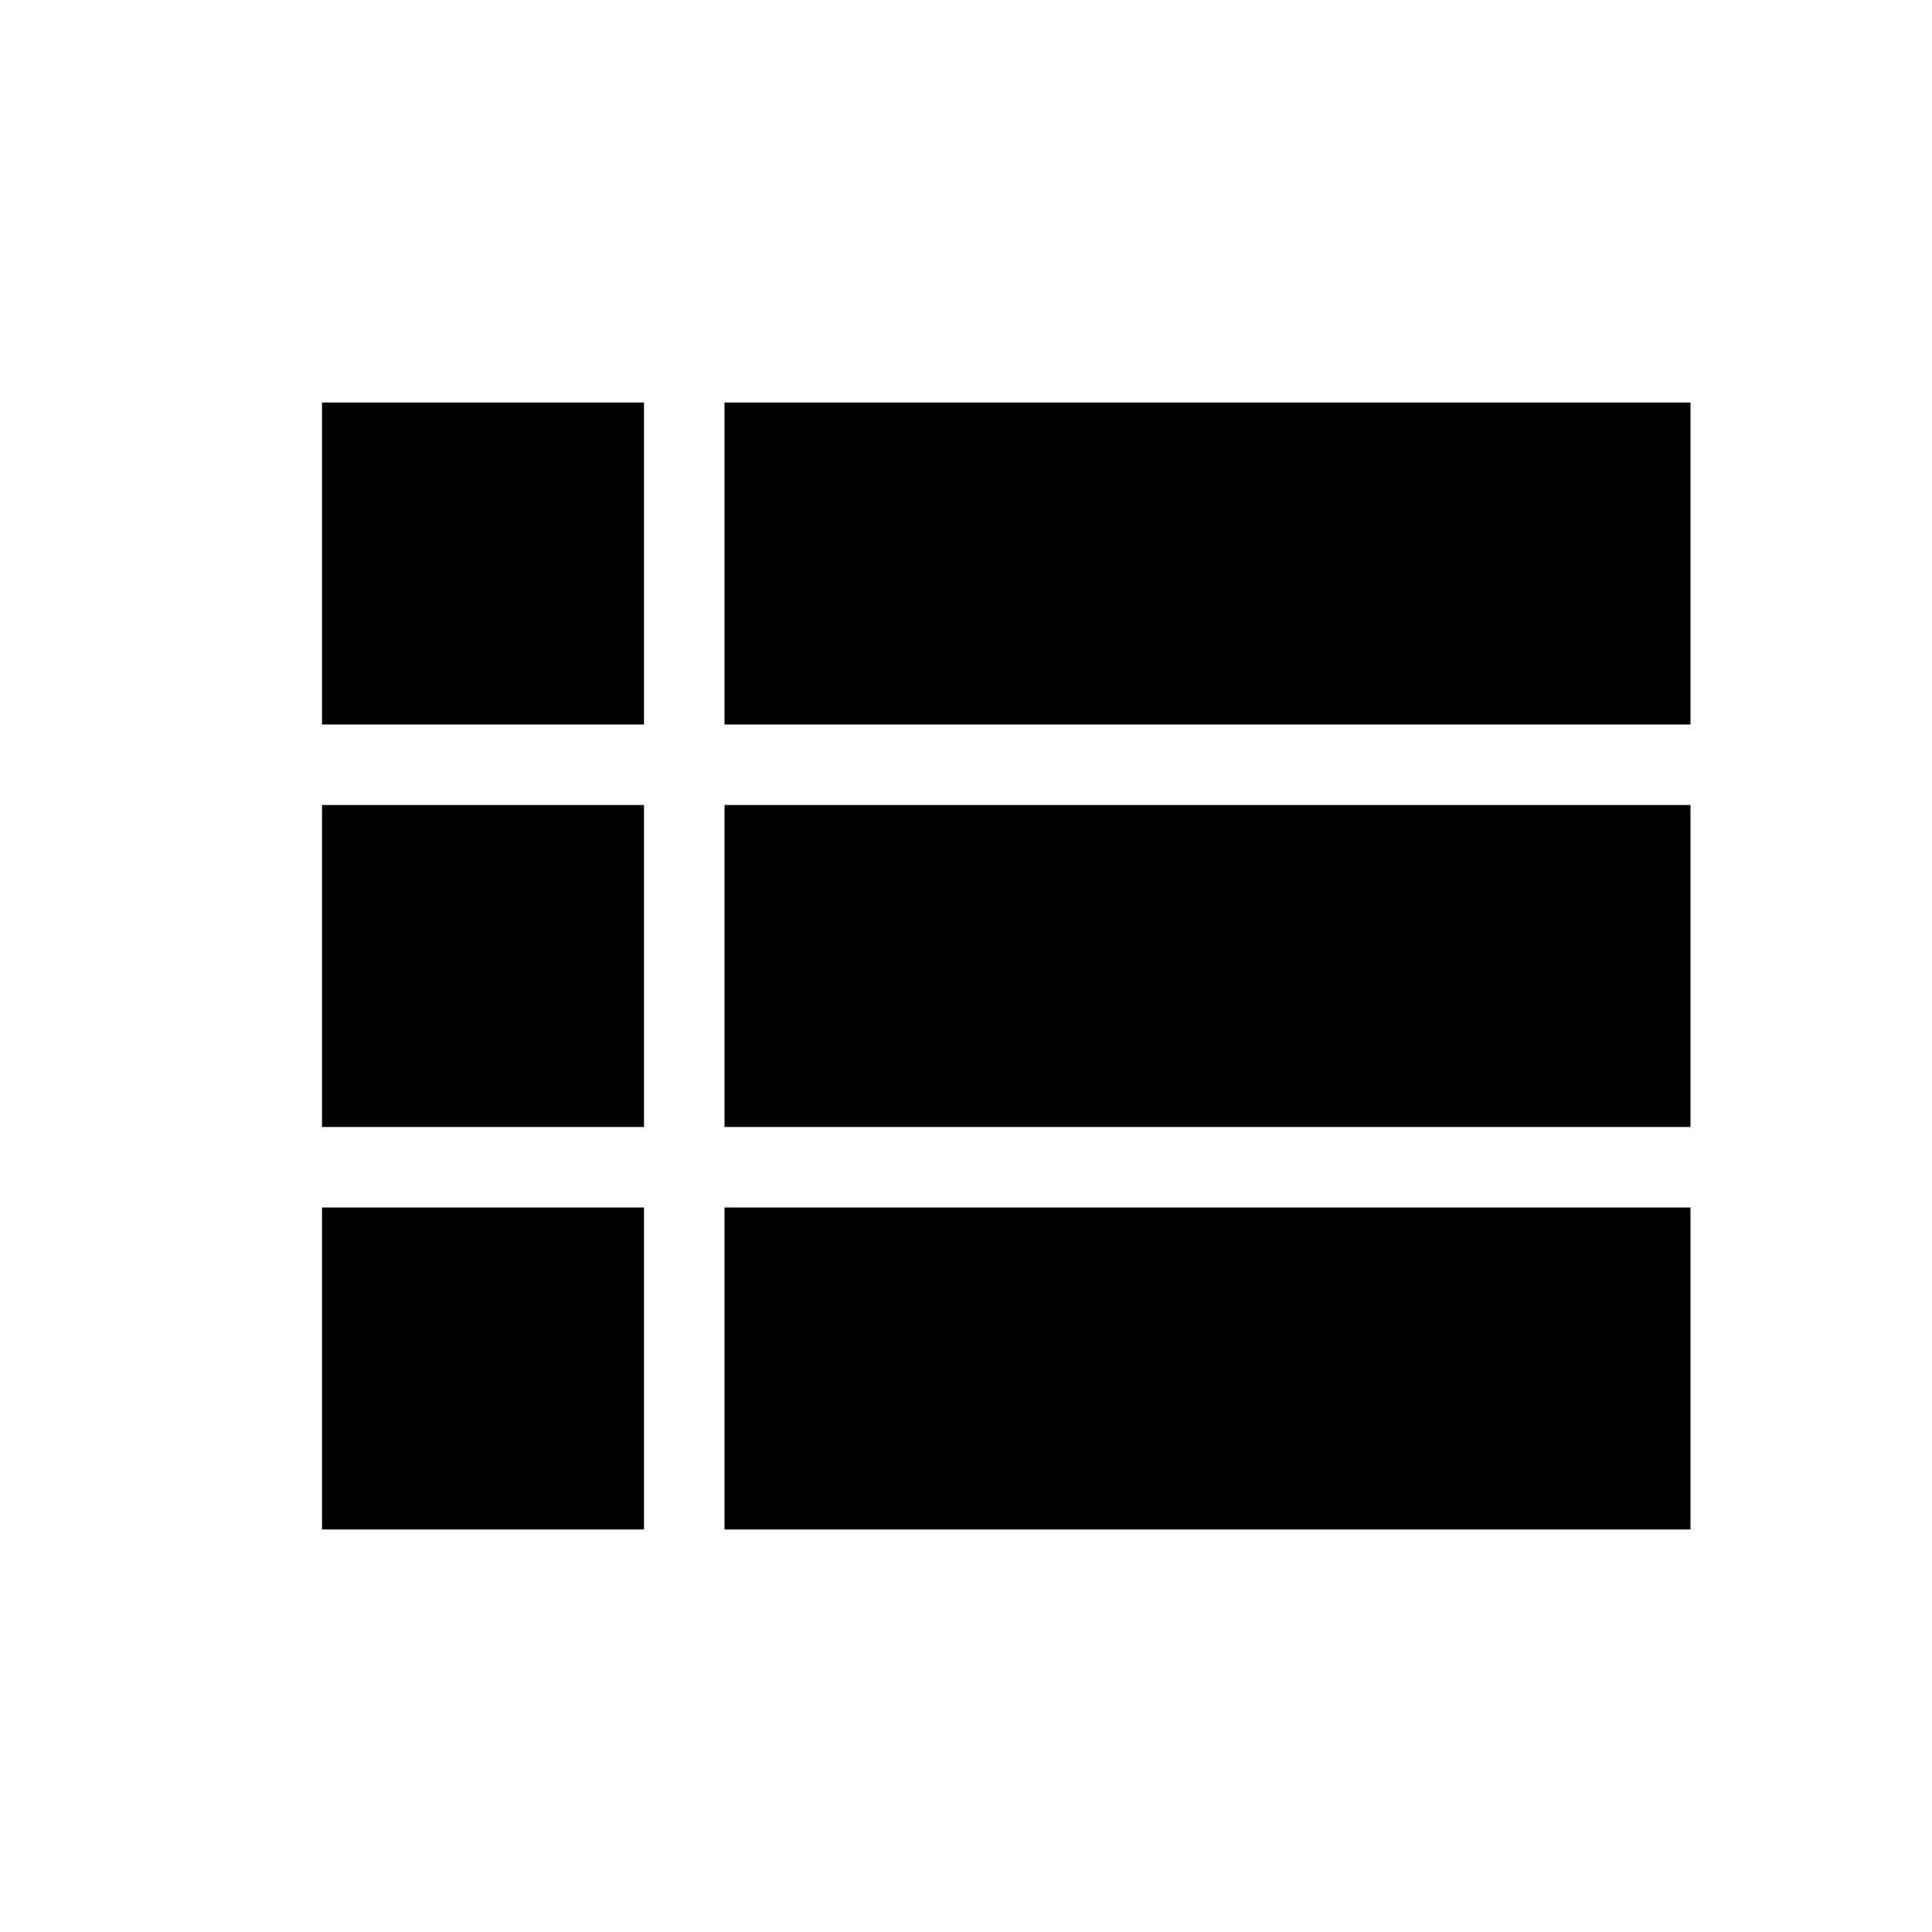
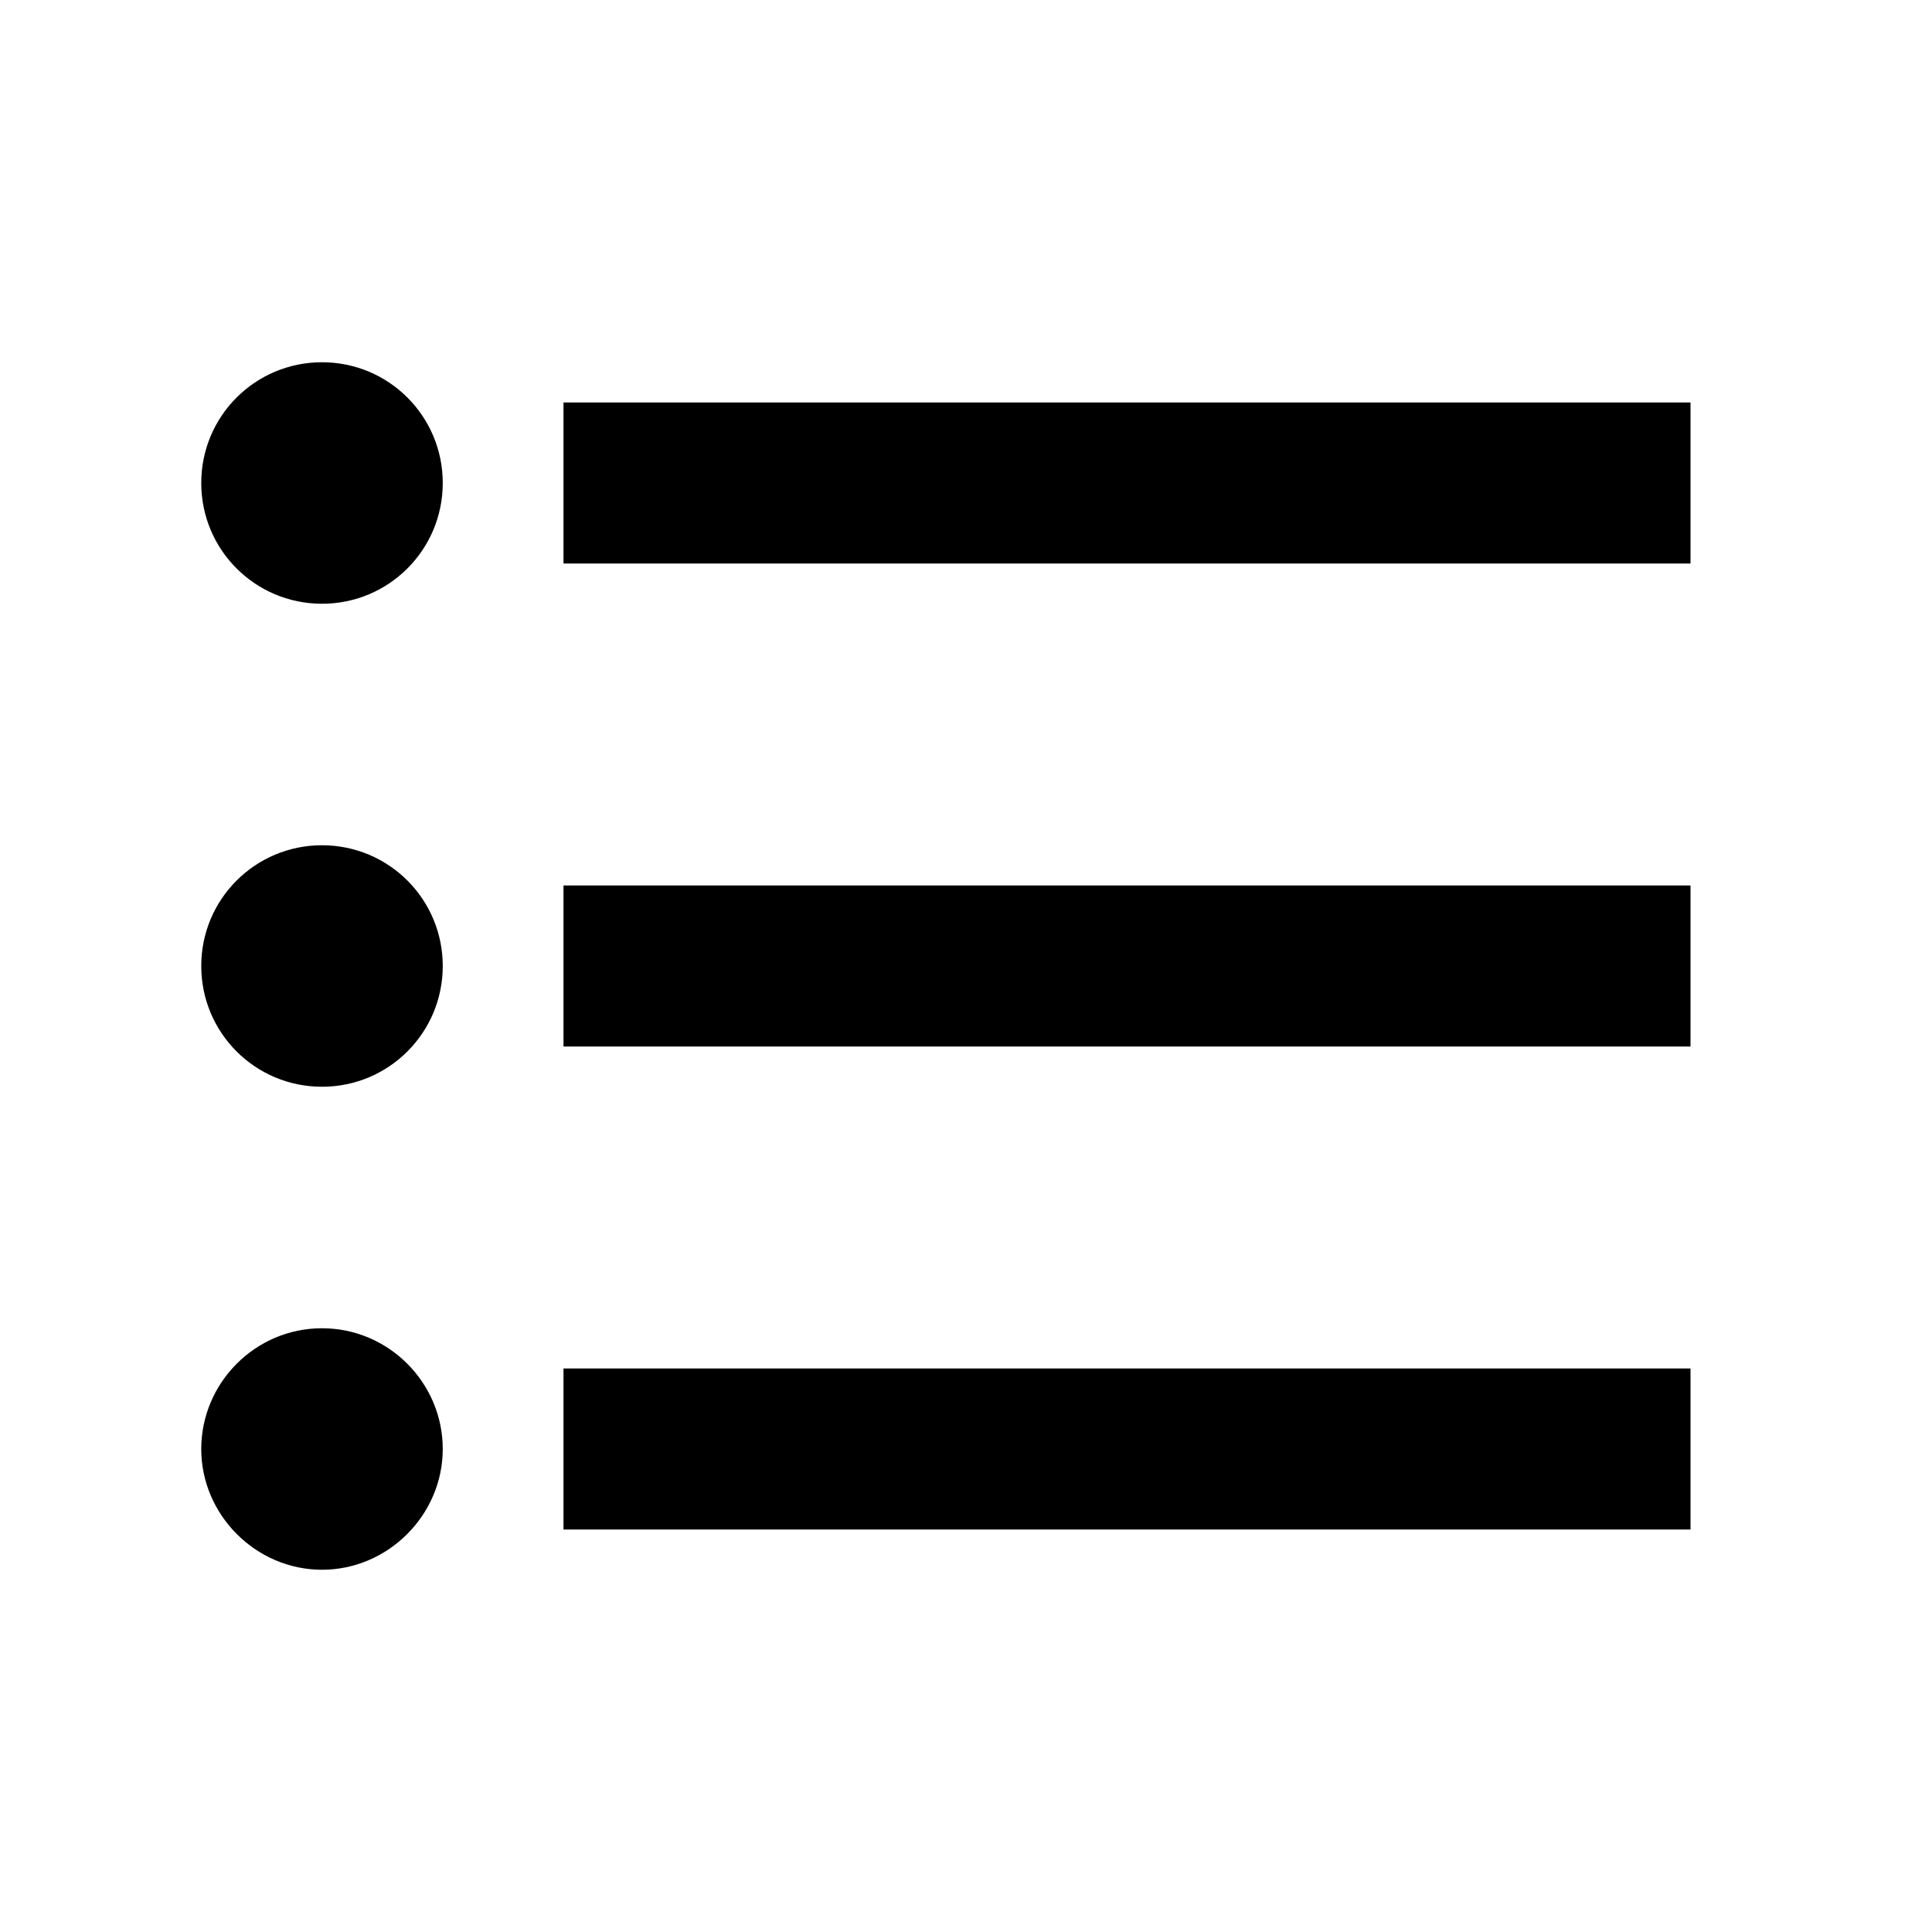
- <svg xmlns="http://www.w3.org/2000/svg" fill="#000000" height="24" viewBox="0 0 24 24" width="24">
-   <path d="M4 14h4v-4H4v4zm0 5h4v-4H4v4zM4 9h4V5H4v4zm5 5h12v-4H9v4zm0 5h12v-4H9v4zM9 5v4h12V5H9z" />
-   <path d="M0 0h24v24H0z" fill="none" />
+ <svg xmlns="http://www.w3.org/2000/svg" viewBox="0 0 24 24" fill="black" width="18px" height="18px">
+   <path d="M0 0h24v24H0V0z" fill="none" />
+   <path d="M4 10.5c-.83 0-1.5.67-1.5 1.5s.67 1.5 1.5 1.5 1.5-.67 1.5-1.5-.67-1.5-1.5-1.5zm0-6c-.83 0-1.5.67-1.5 1.5S3.17 7.5 4 7.5 5.5 6.83 5.5 6 4.83 4.5 4 4.5zm0 12c-.83 0-1.5.68-1.5 1.5s.68 1.5 1.5 1.5 1.5-.68 1.5-1.5-.67-1.5-1.5-1.5zM7 19h14v-2H7v2zm0-6h14v-2H7v2zm0-8v2h14V5H7z" />
</svg>
